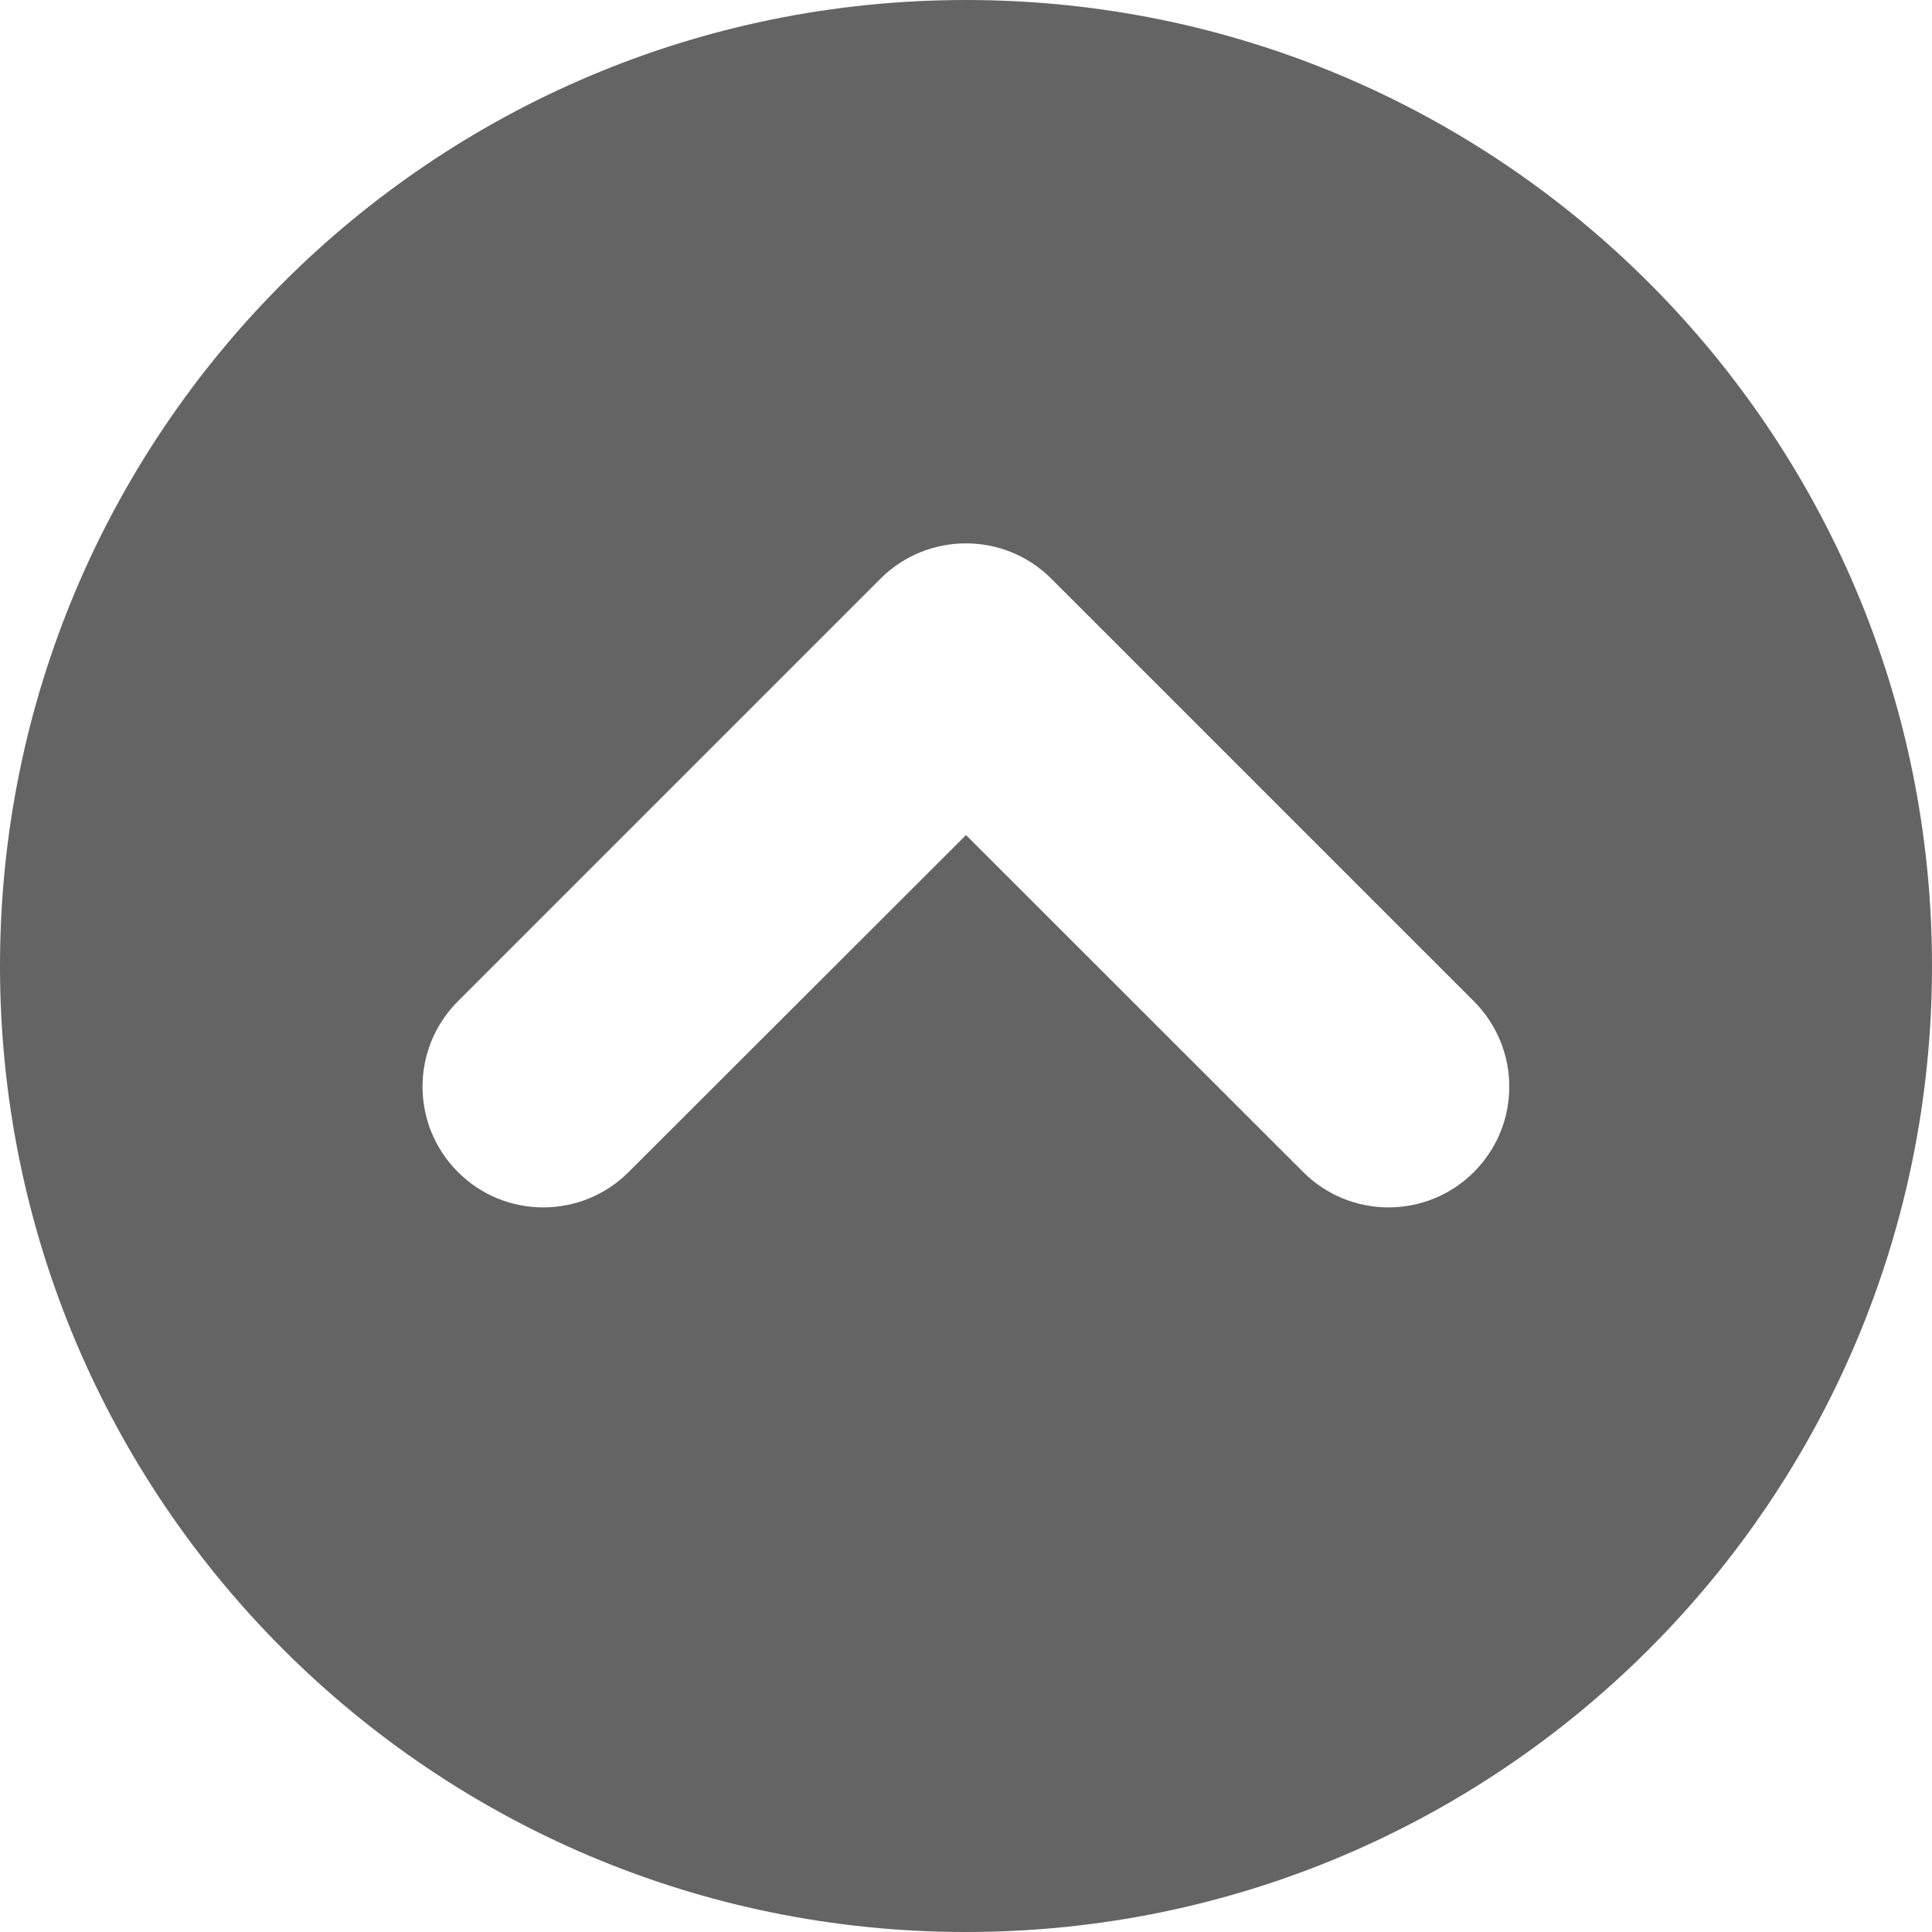
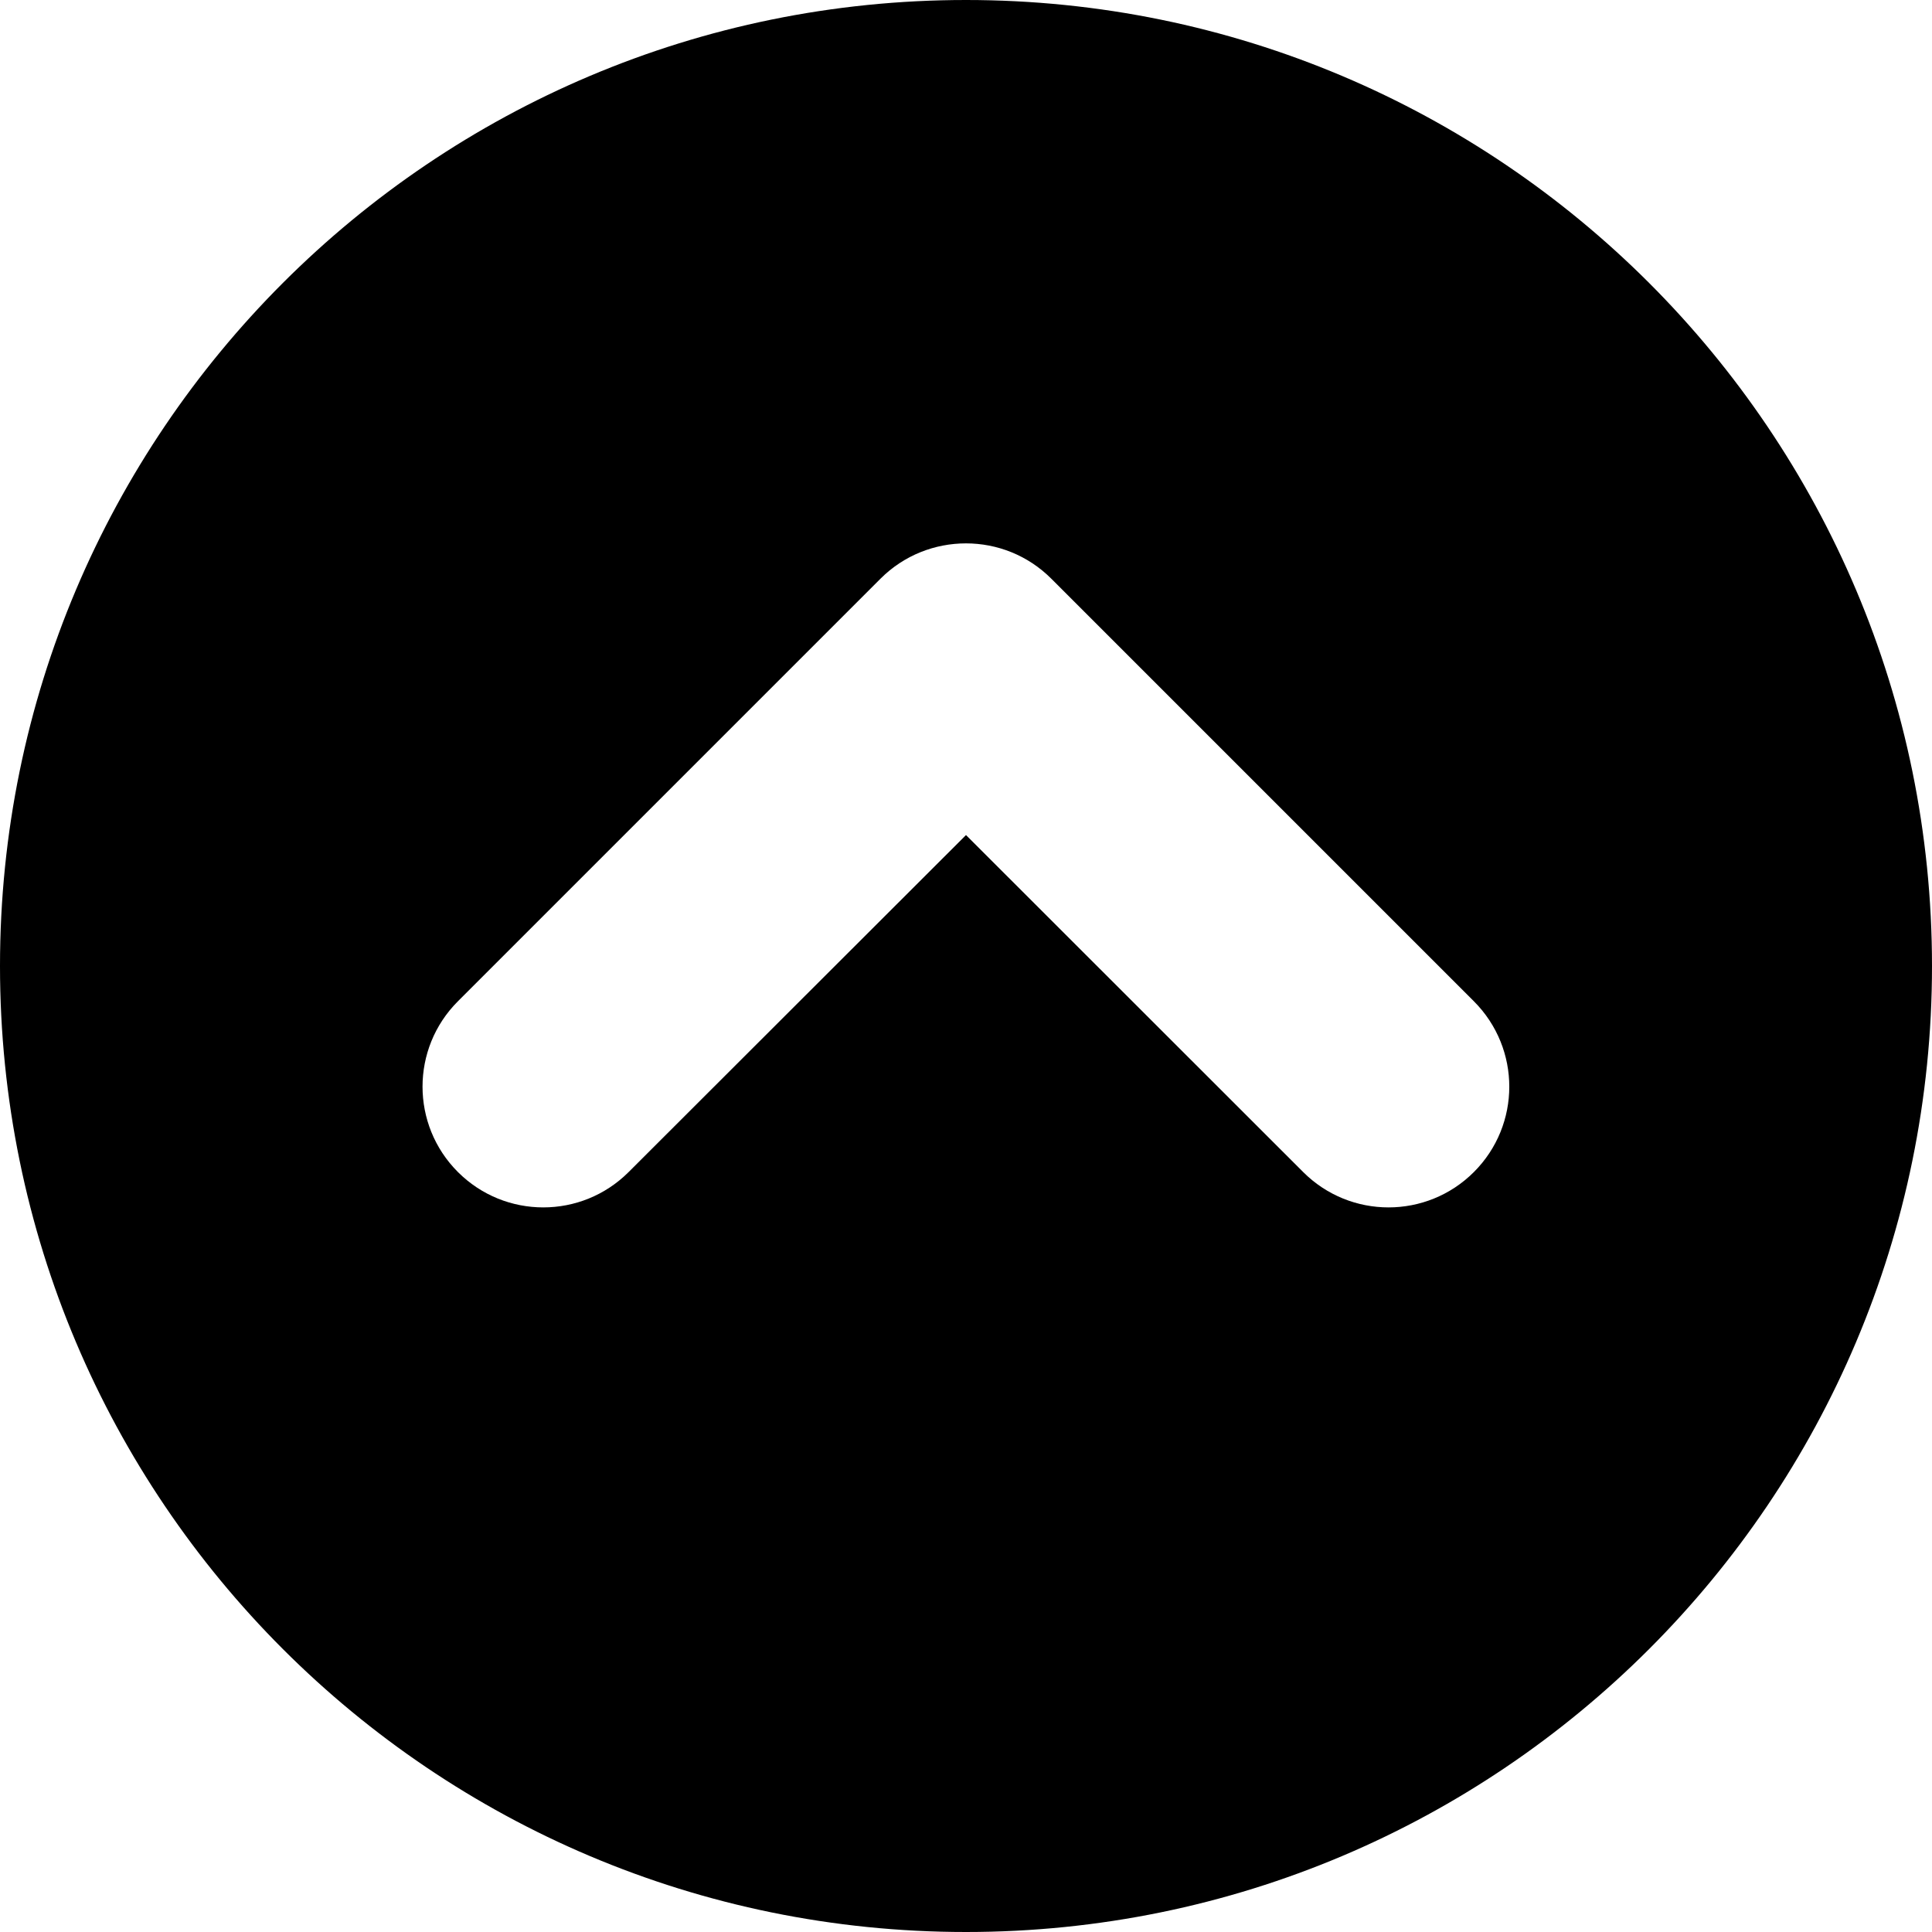
<svg xmlns="http://www.w3.org/2000/svg" viewBox="0 0 512 512">
-   <path style="fill:rgb(100,100,100);fill-rule:nonzero;" d="M256 0C114.6 0 0 114.6 0 256c0 141.4 114.6 256 256 256s256-114.6 256-256C512 114.6 397.4 0 256 0zM390.6 310.6c-12.5 12.5-32.75 12.5-45.25 0L256 221.3L166.6 310.6c-12.5 12.5-32.75 12.5-45.25 0s-12.5-32.75 0-45.25l112-112C239.6 147.1 247.8 144 256 144s16.38 3.125 22.62 9.375l112 112C403.1 277.9 403.1 298.1 390.6 310.6z" />
+   <path d="M256 0C114.6 0 0 114.6 0 256c0 141.4 114.6 256 256 256s256-114.6 256-256C512 114.6 397.4 0 256 0zM390.6 310.6c-12.5 12.5-32.75 12.5-45.25 0L256 221.3L166.6 310.6c-12.5 12.5-32.75 12.5-45.25 0s-12.5-32.75 0-45.25l112-112C239.6 147.1 247.8 144 256 144s16.38 3.125 22.62 9.375l112 112C403.1 277.9 403.1 298.1 390.6 310.6z" />
</svg>
